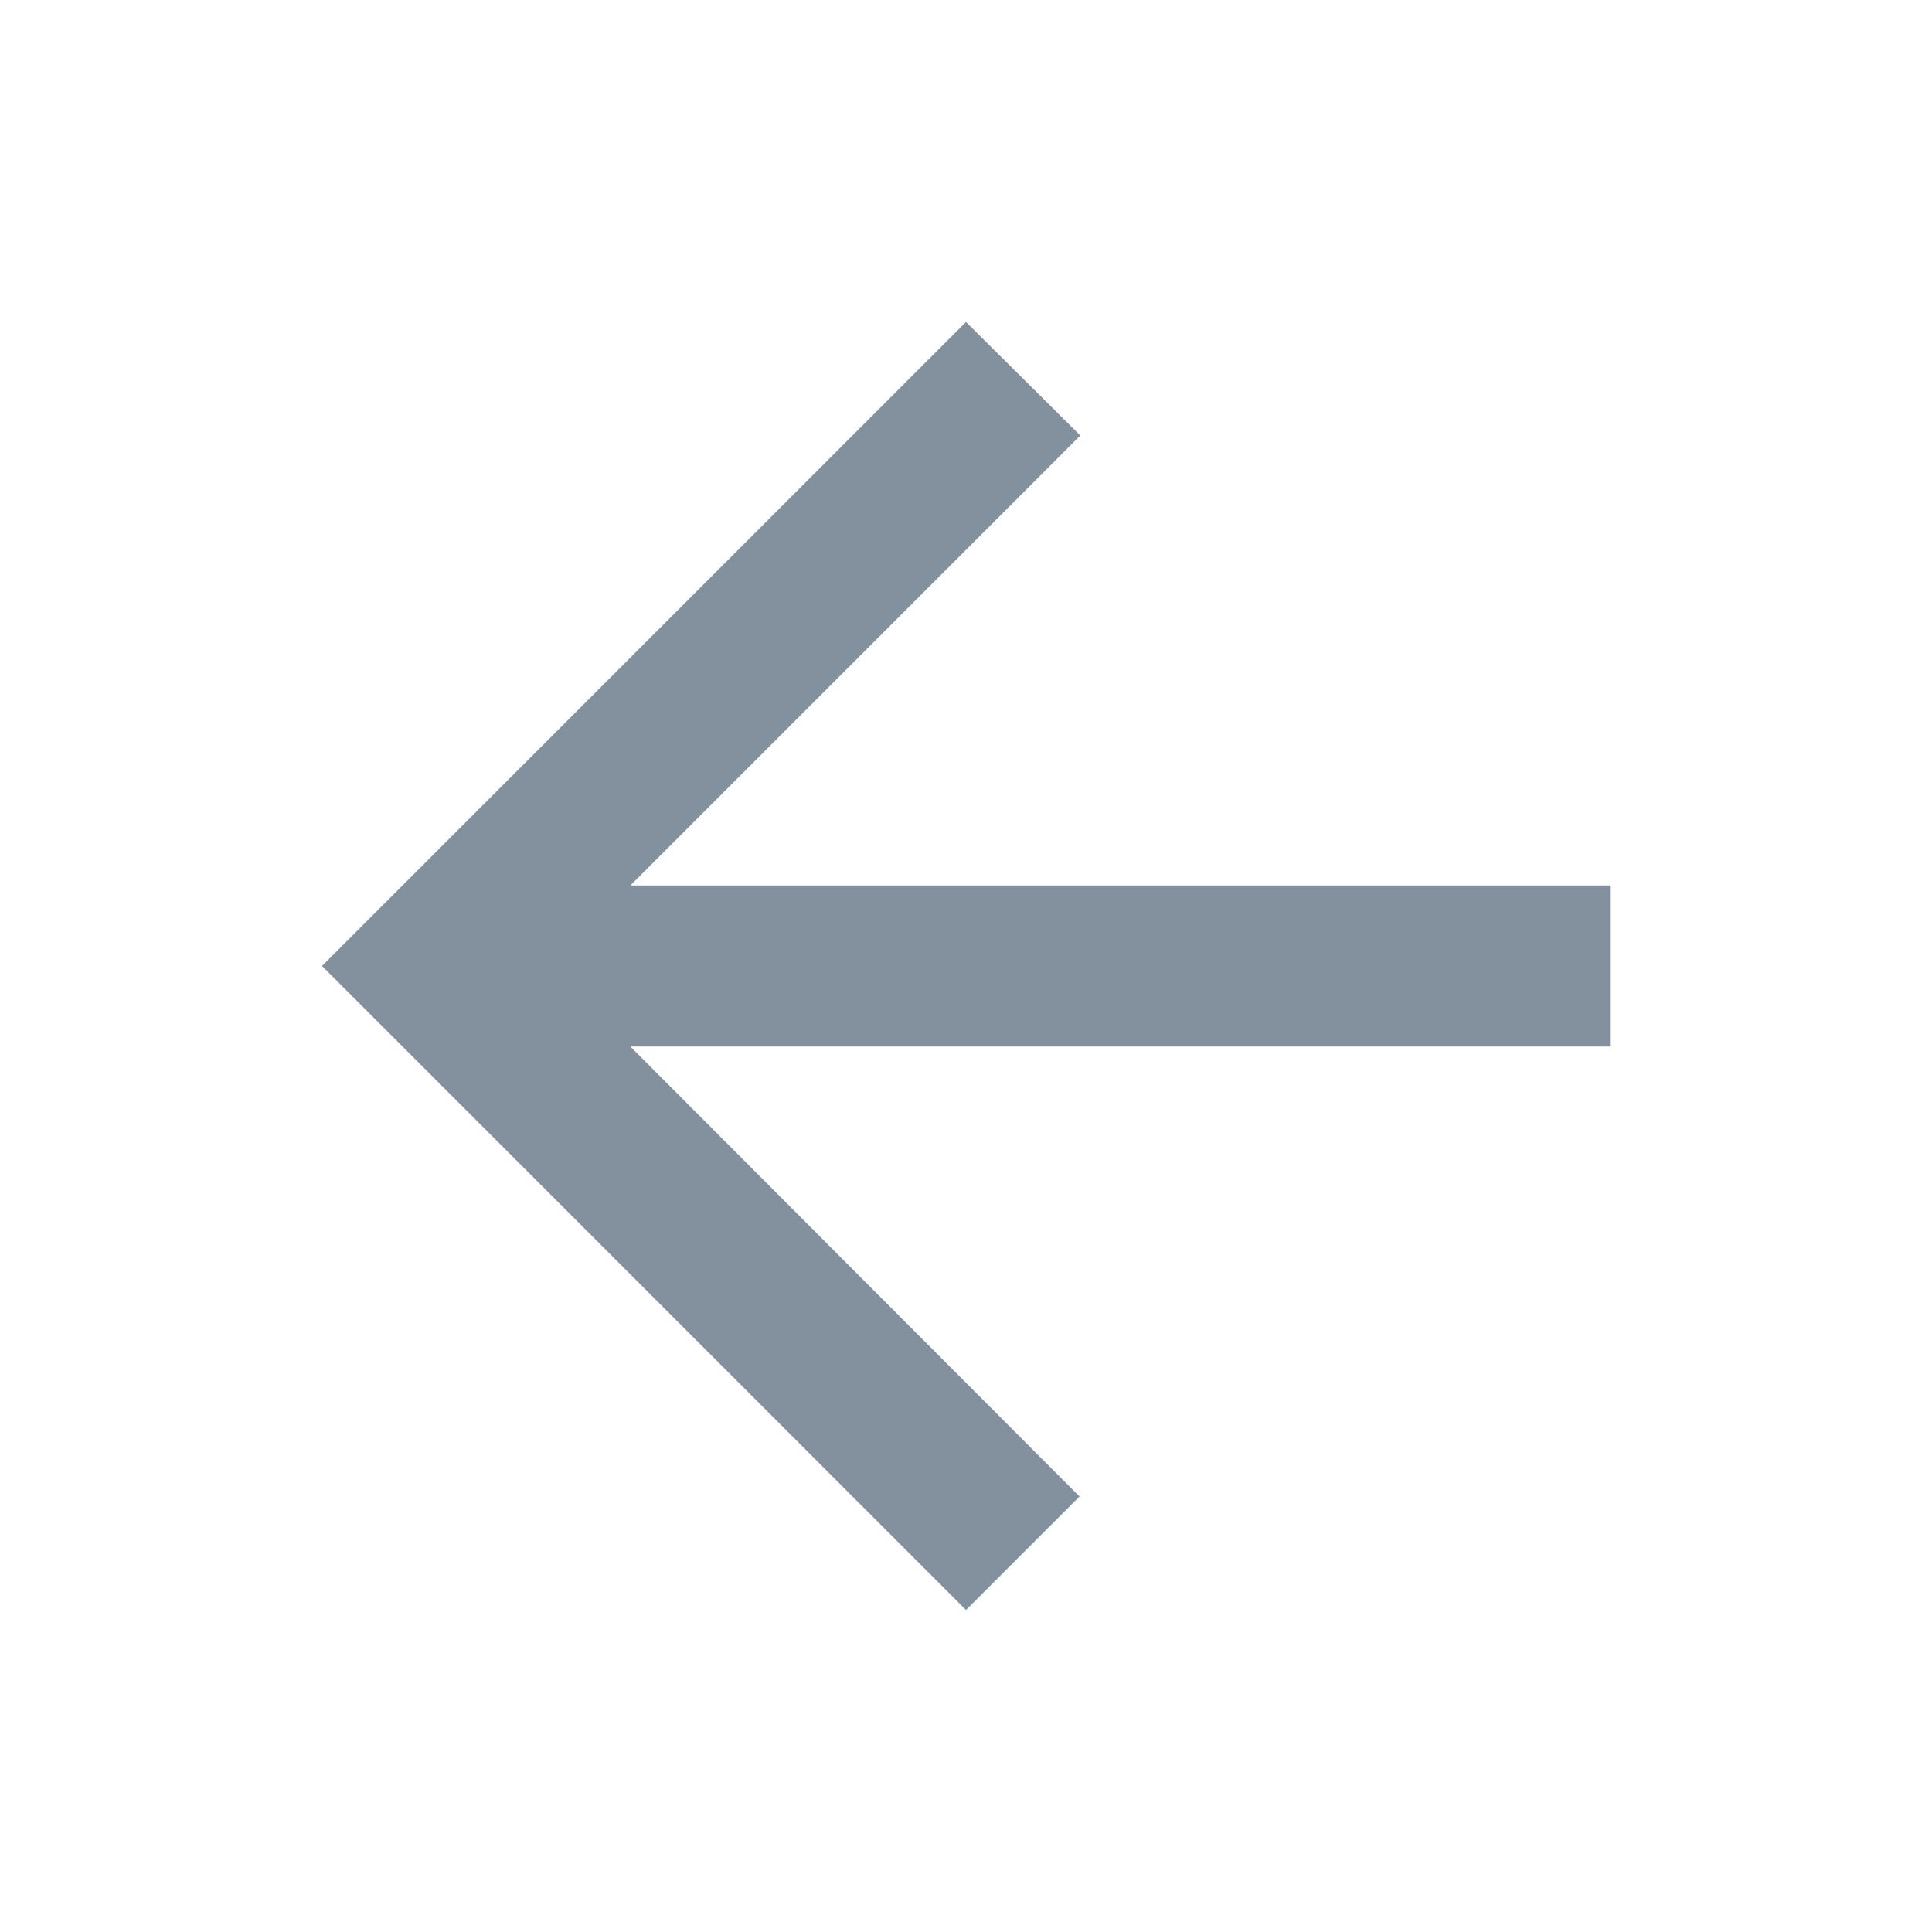
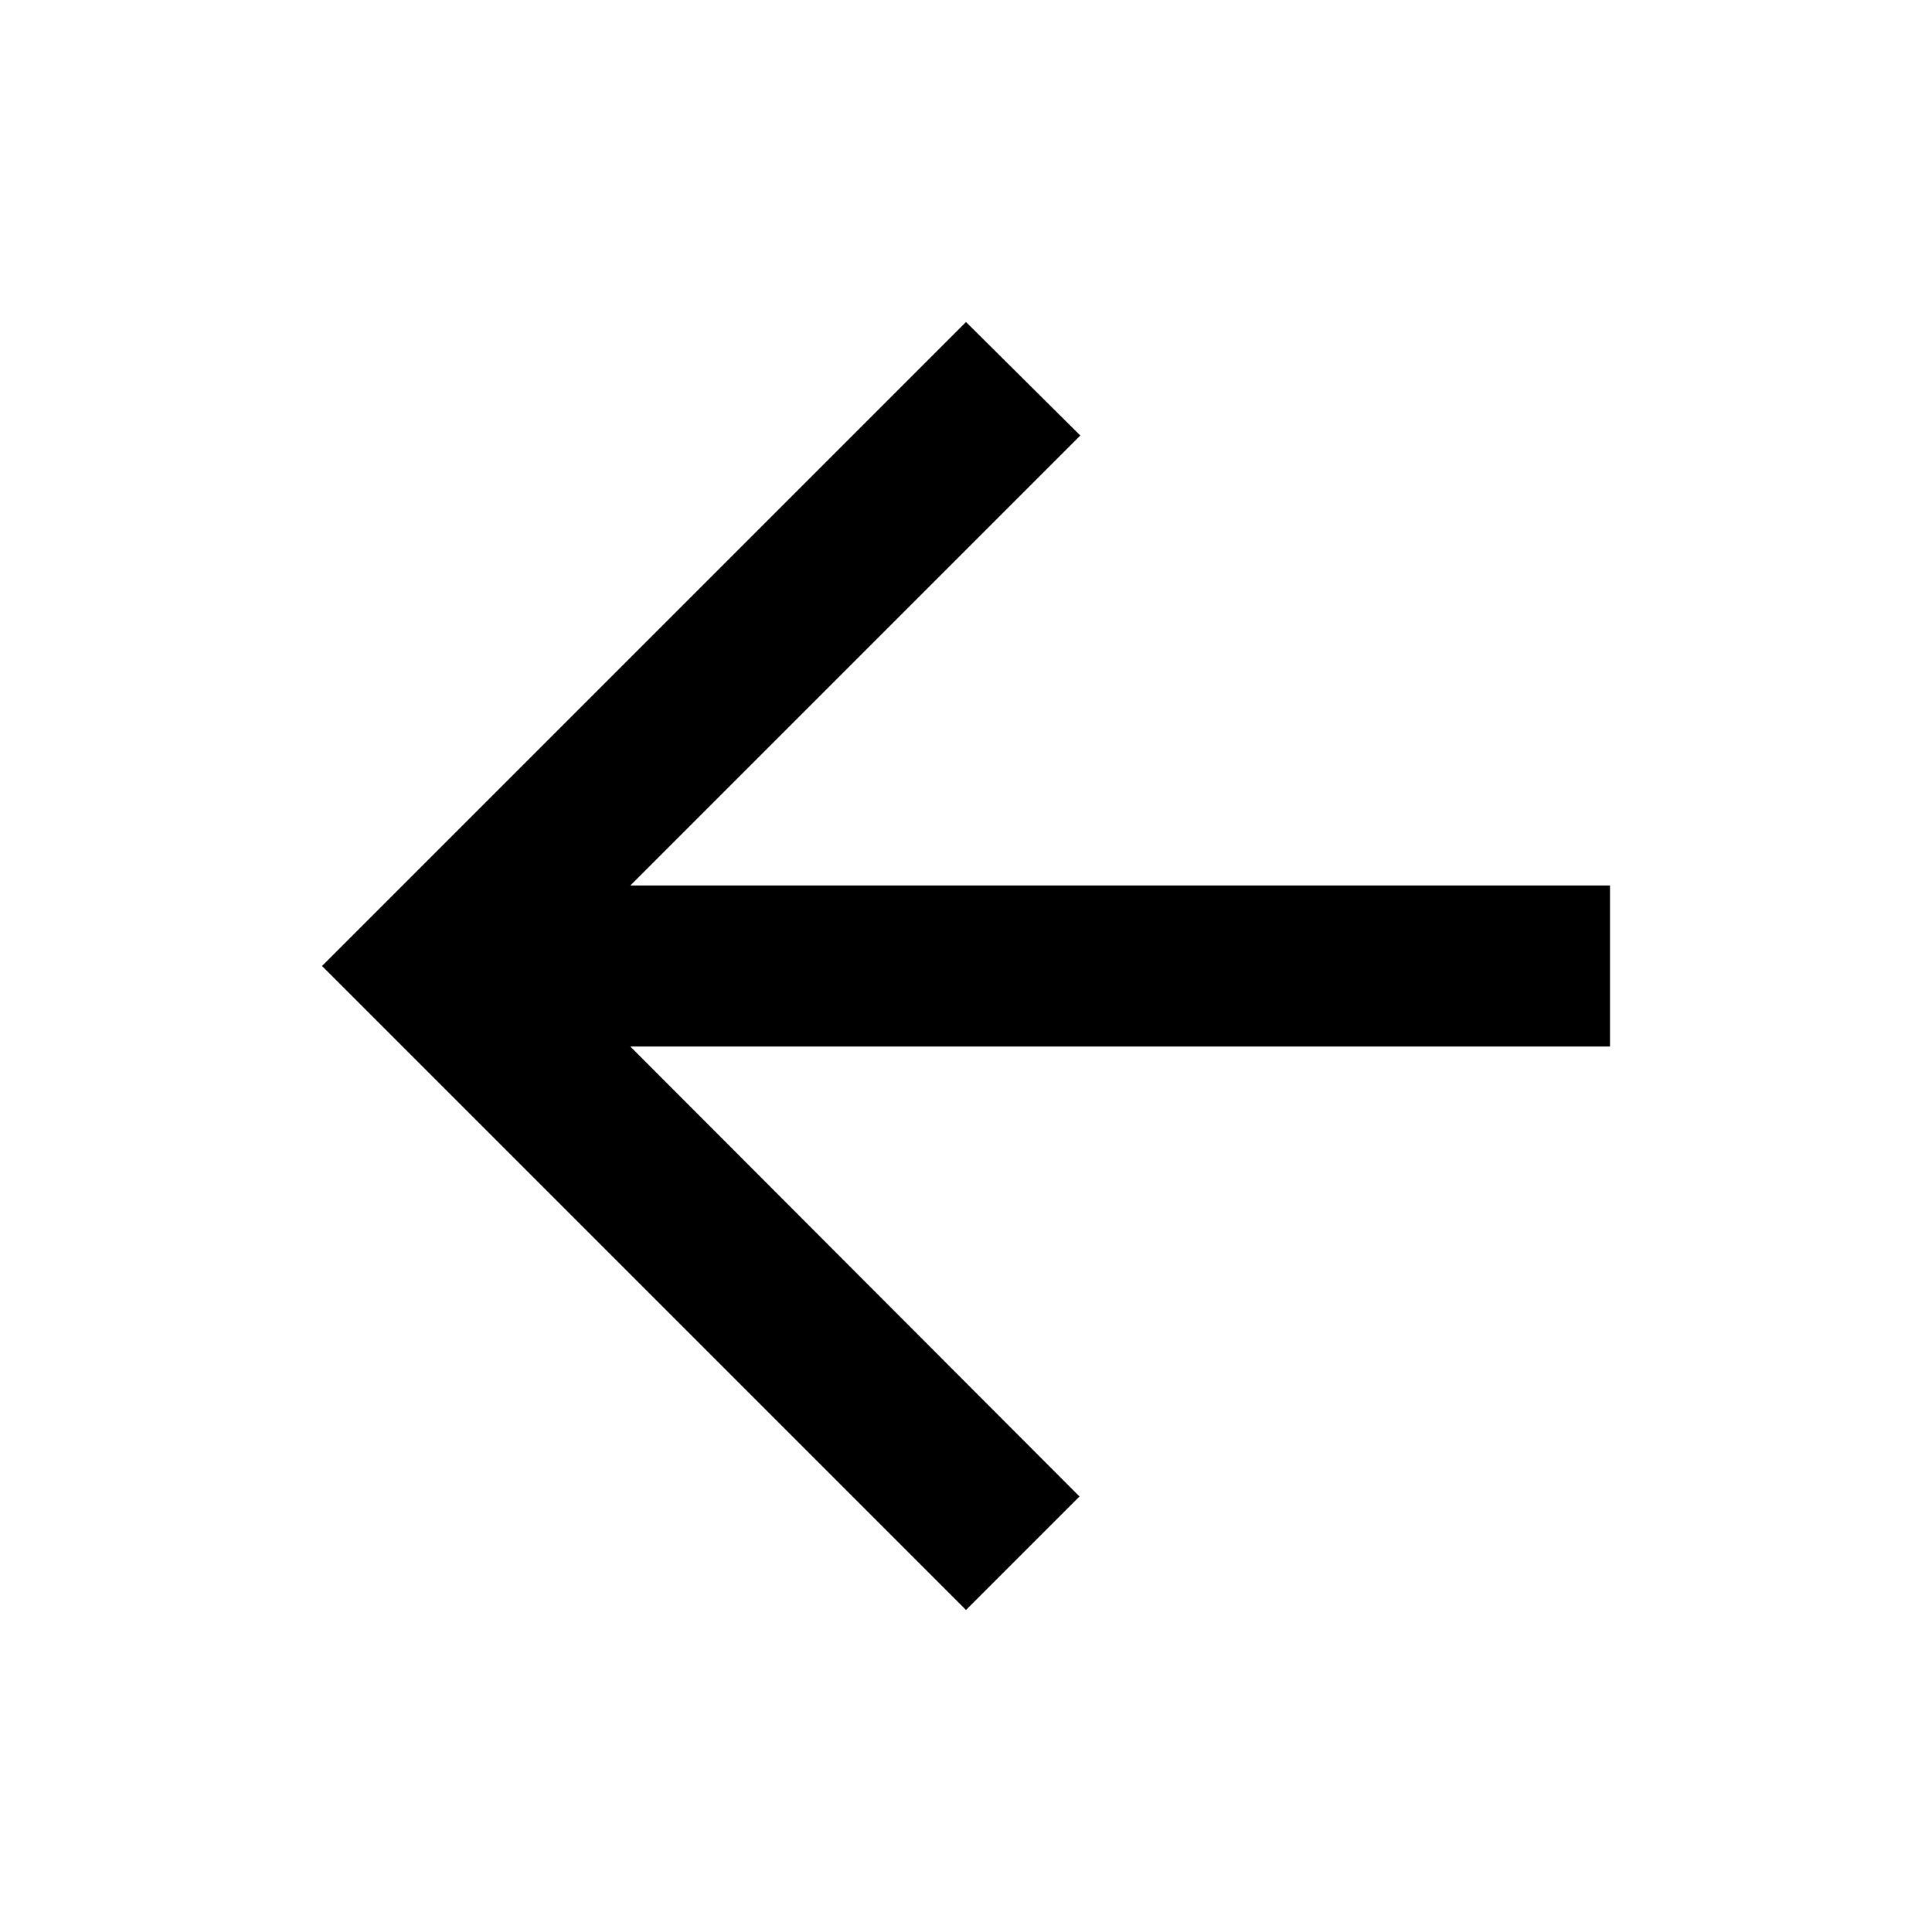
<svg xmlns="http://www.w3.org/2000/svg" xmlns:xlink="http://www.w3.org/1999/xlink" width="24px" height="24px" viewBox="0 0 24 24" version="1.1">
  <defs>
    <rect id="path-1" x="0" y="0" width="360" height="128" />
    <filter x="-50%" y="-50%" width="200%" height="200%" filterUnits="objectBoundingBox" id="filter-2">
      <feOffset dx="0" dy="0" in="SourceAlpha" result="shadowOffsetOuter1" />
      <feGaussianBlur stdDeviation="1" in="shadowOffsetOuter1" result="shadowBlurOuter1" />
      <feColorMatrix values="0 0 0 0 0   0 0 0 0 0   0 0 0 0 0  0 0 0 0.2 0" type="matrix" in="shadowBlurOuter1" />
    </filter>
  </defs>
  <g id="Page-1" stroke="none" stroke-width="1" fill="none" fill-rule="evenodd">
    <g id="Мероприятие---баланс-Copy" transform="translate(-16, -40)">
      <g id="Group-7" />
      <g id="Actionbar3-2">
        <g id="Rectangle-17">
          <use fill="black" fill-opacity="1" filter="url(#filter-2)" xlink:href="#path-1" />
          <use fill="#FFFFFF" fill-rule="evenodd" xlink:href="#path-1" />
        </g>
        <g id="Group-4">
          <rect id="Rectangle-17-Copy-8" x="0" y="0" width="360" height="80" />
          <g id="ic_arrow_back" transform="translate(16, 40)">
            <g id="Icon-24px">
              <polygon id="Shape" points="0 0 24 0 24 24 0 24" />
-               <polygon id="Shape" fill="#83919F" points="20 11 7.83 11 13.42 5.41 12 4 4 12 12 20 13.41 18.59 7.83 13 20 13" />
+               <polygon id="Shape" fill="#000" points="20 11 7.83 11 13.42 5.41 12 4 4 12 12 20 13.41 18.59 7.83 13 20 13" />
            </g>
          </g>
        </g>
      </g>
    </g>
  </g>
</svg>
